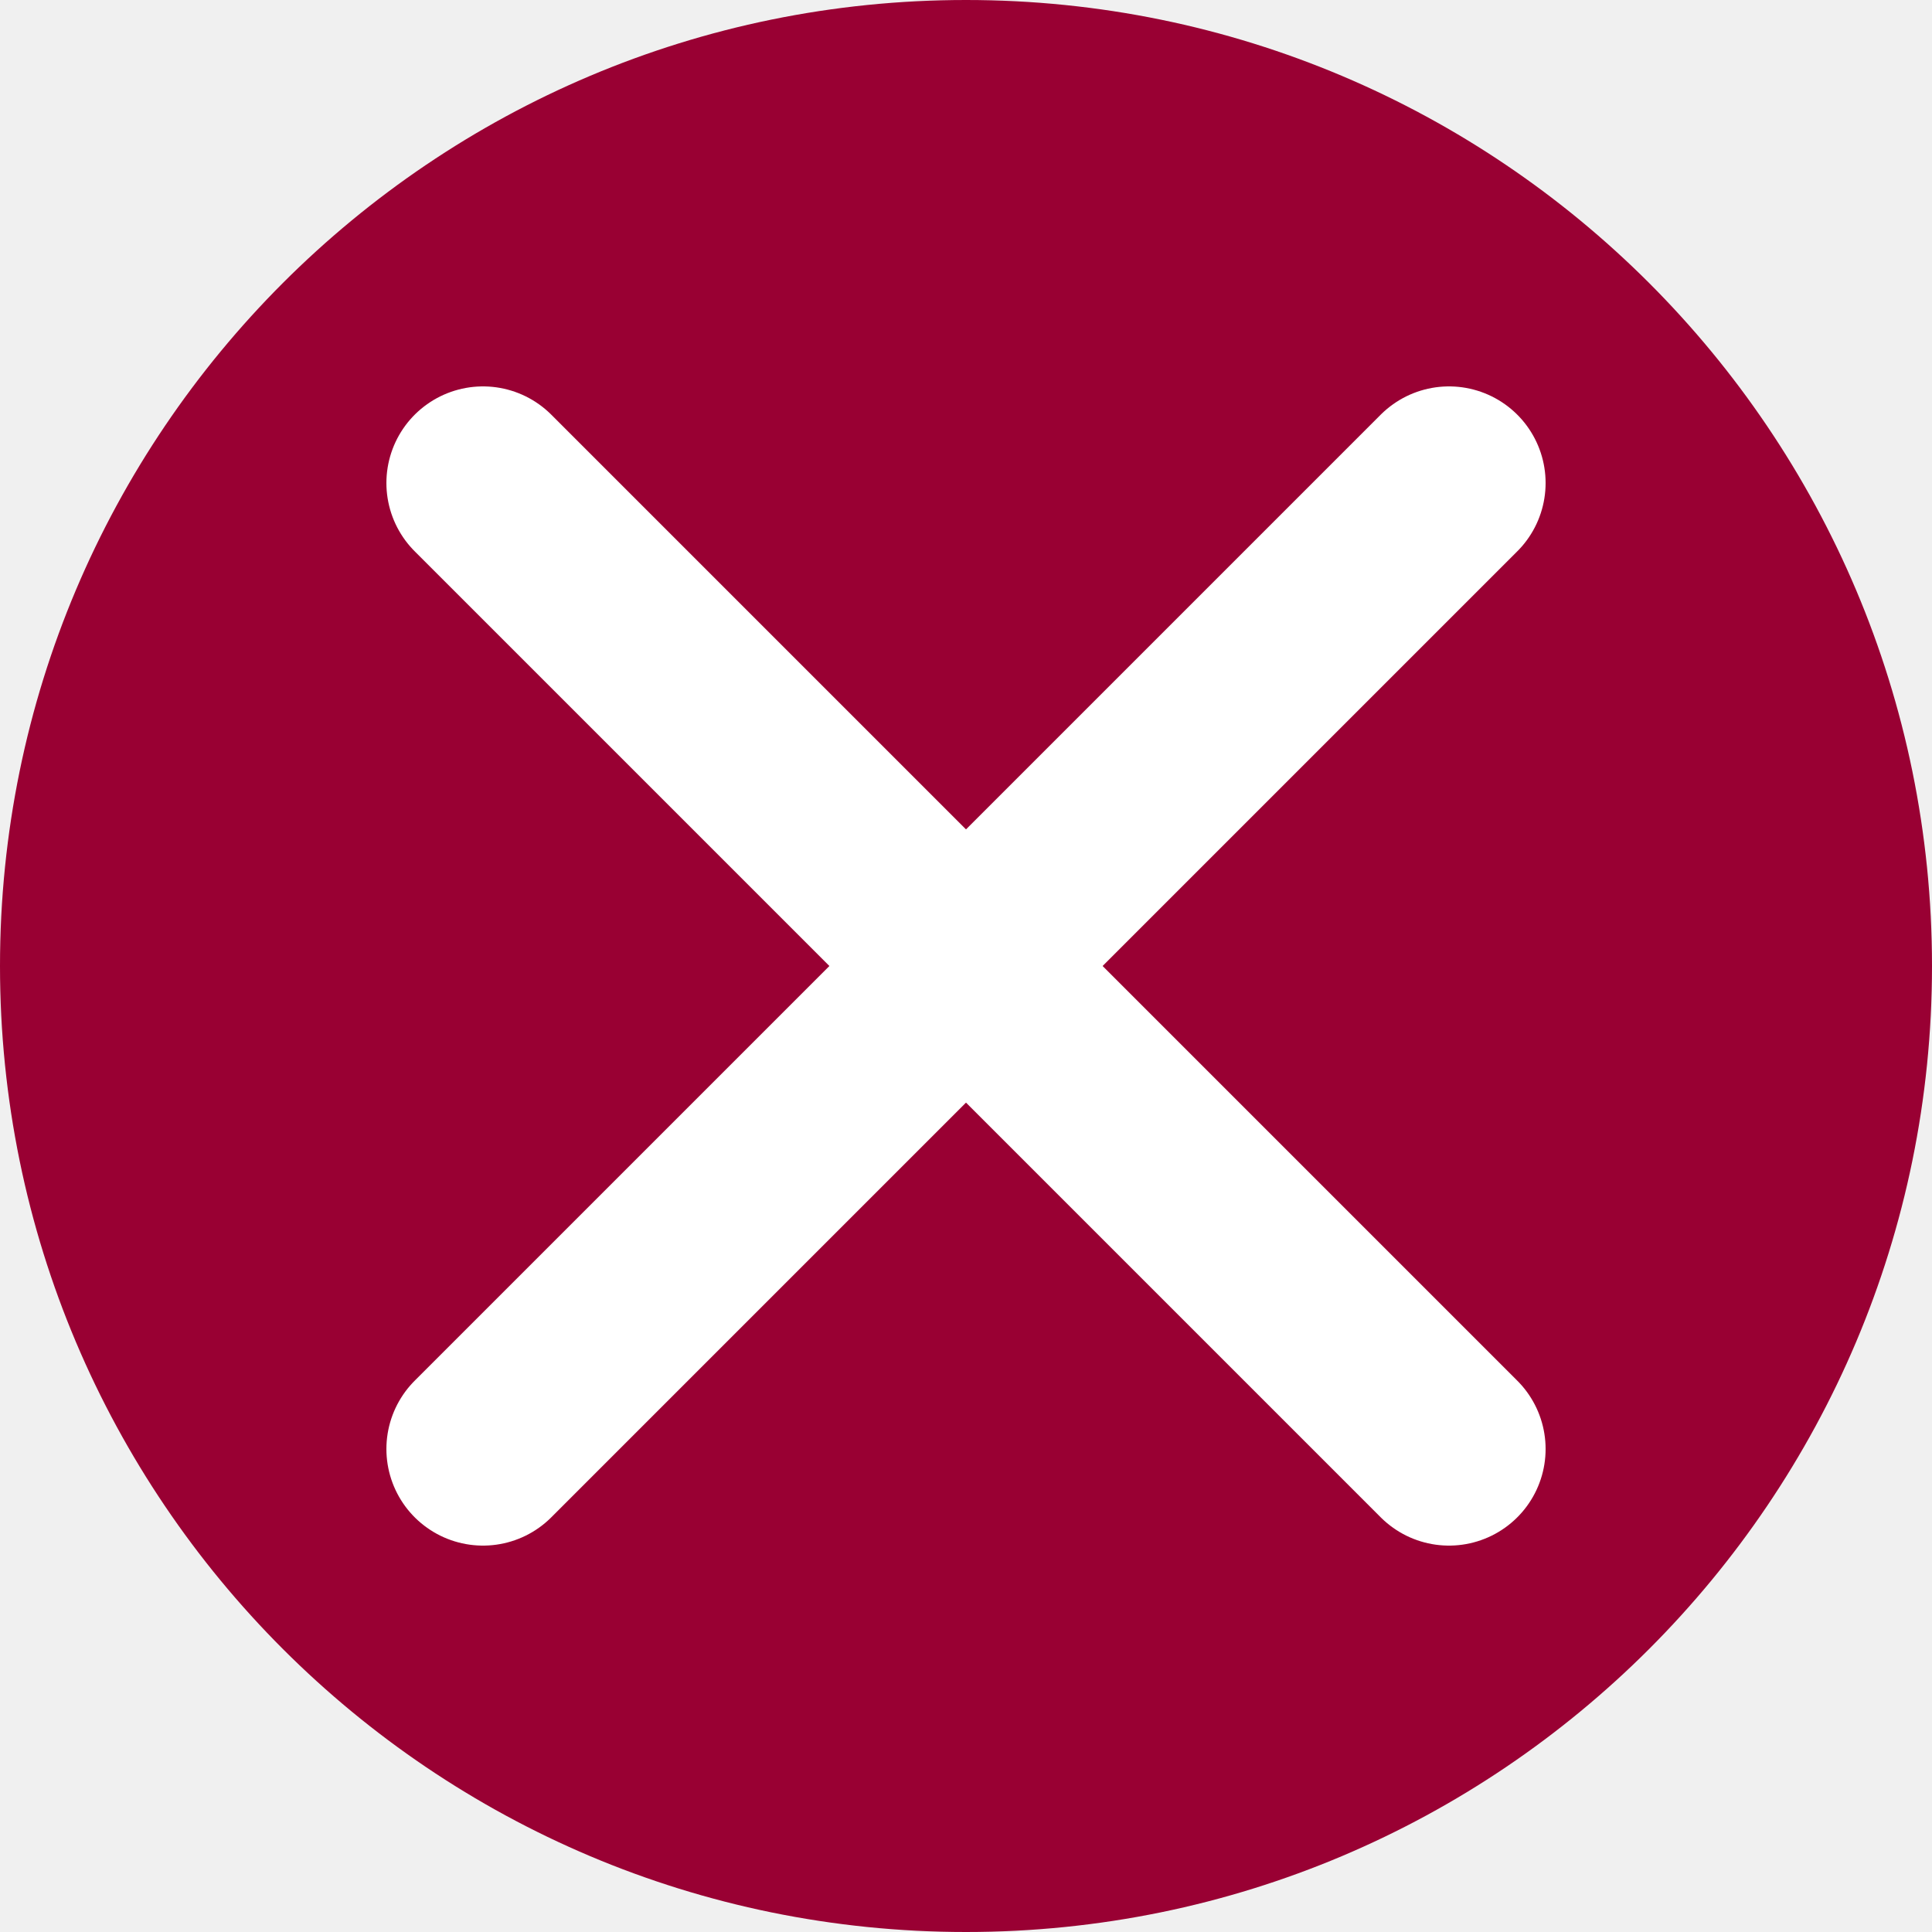
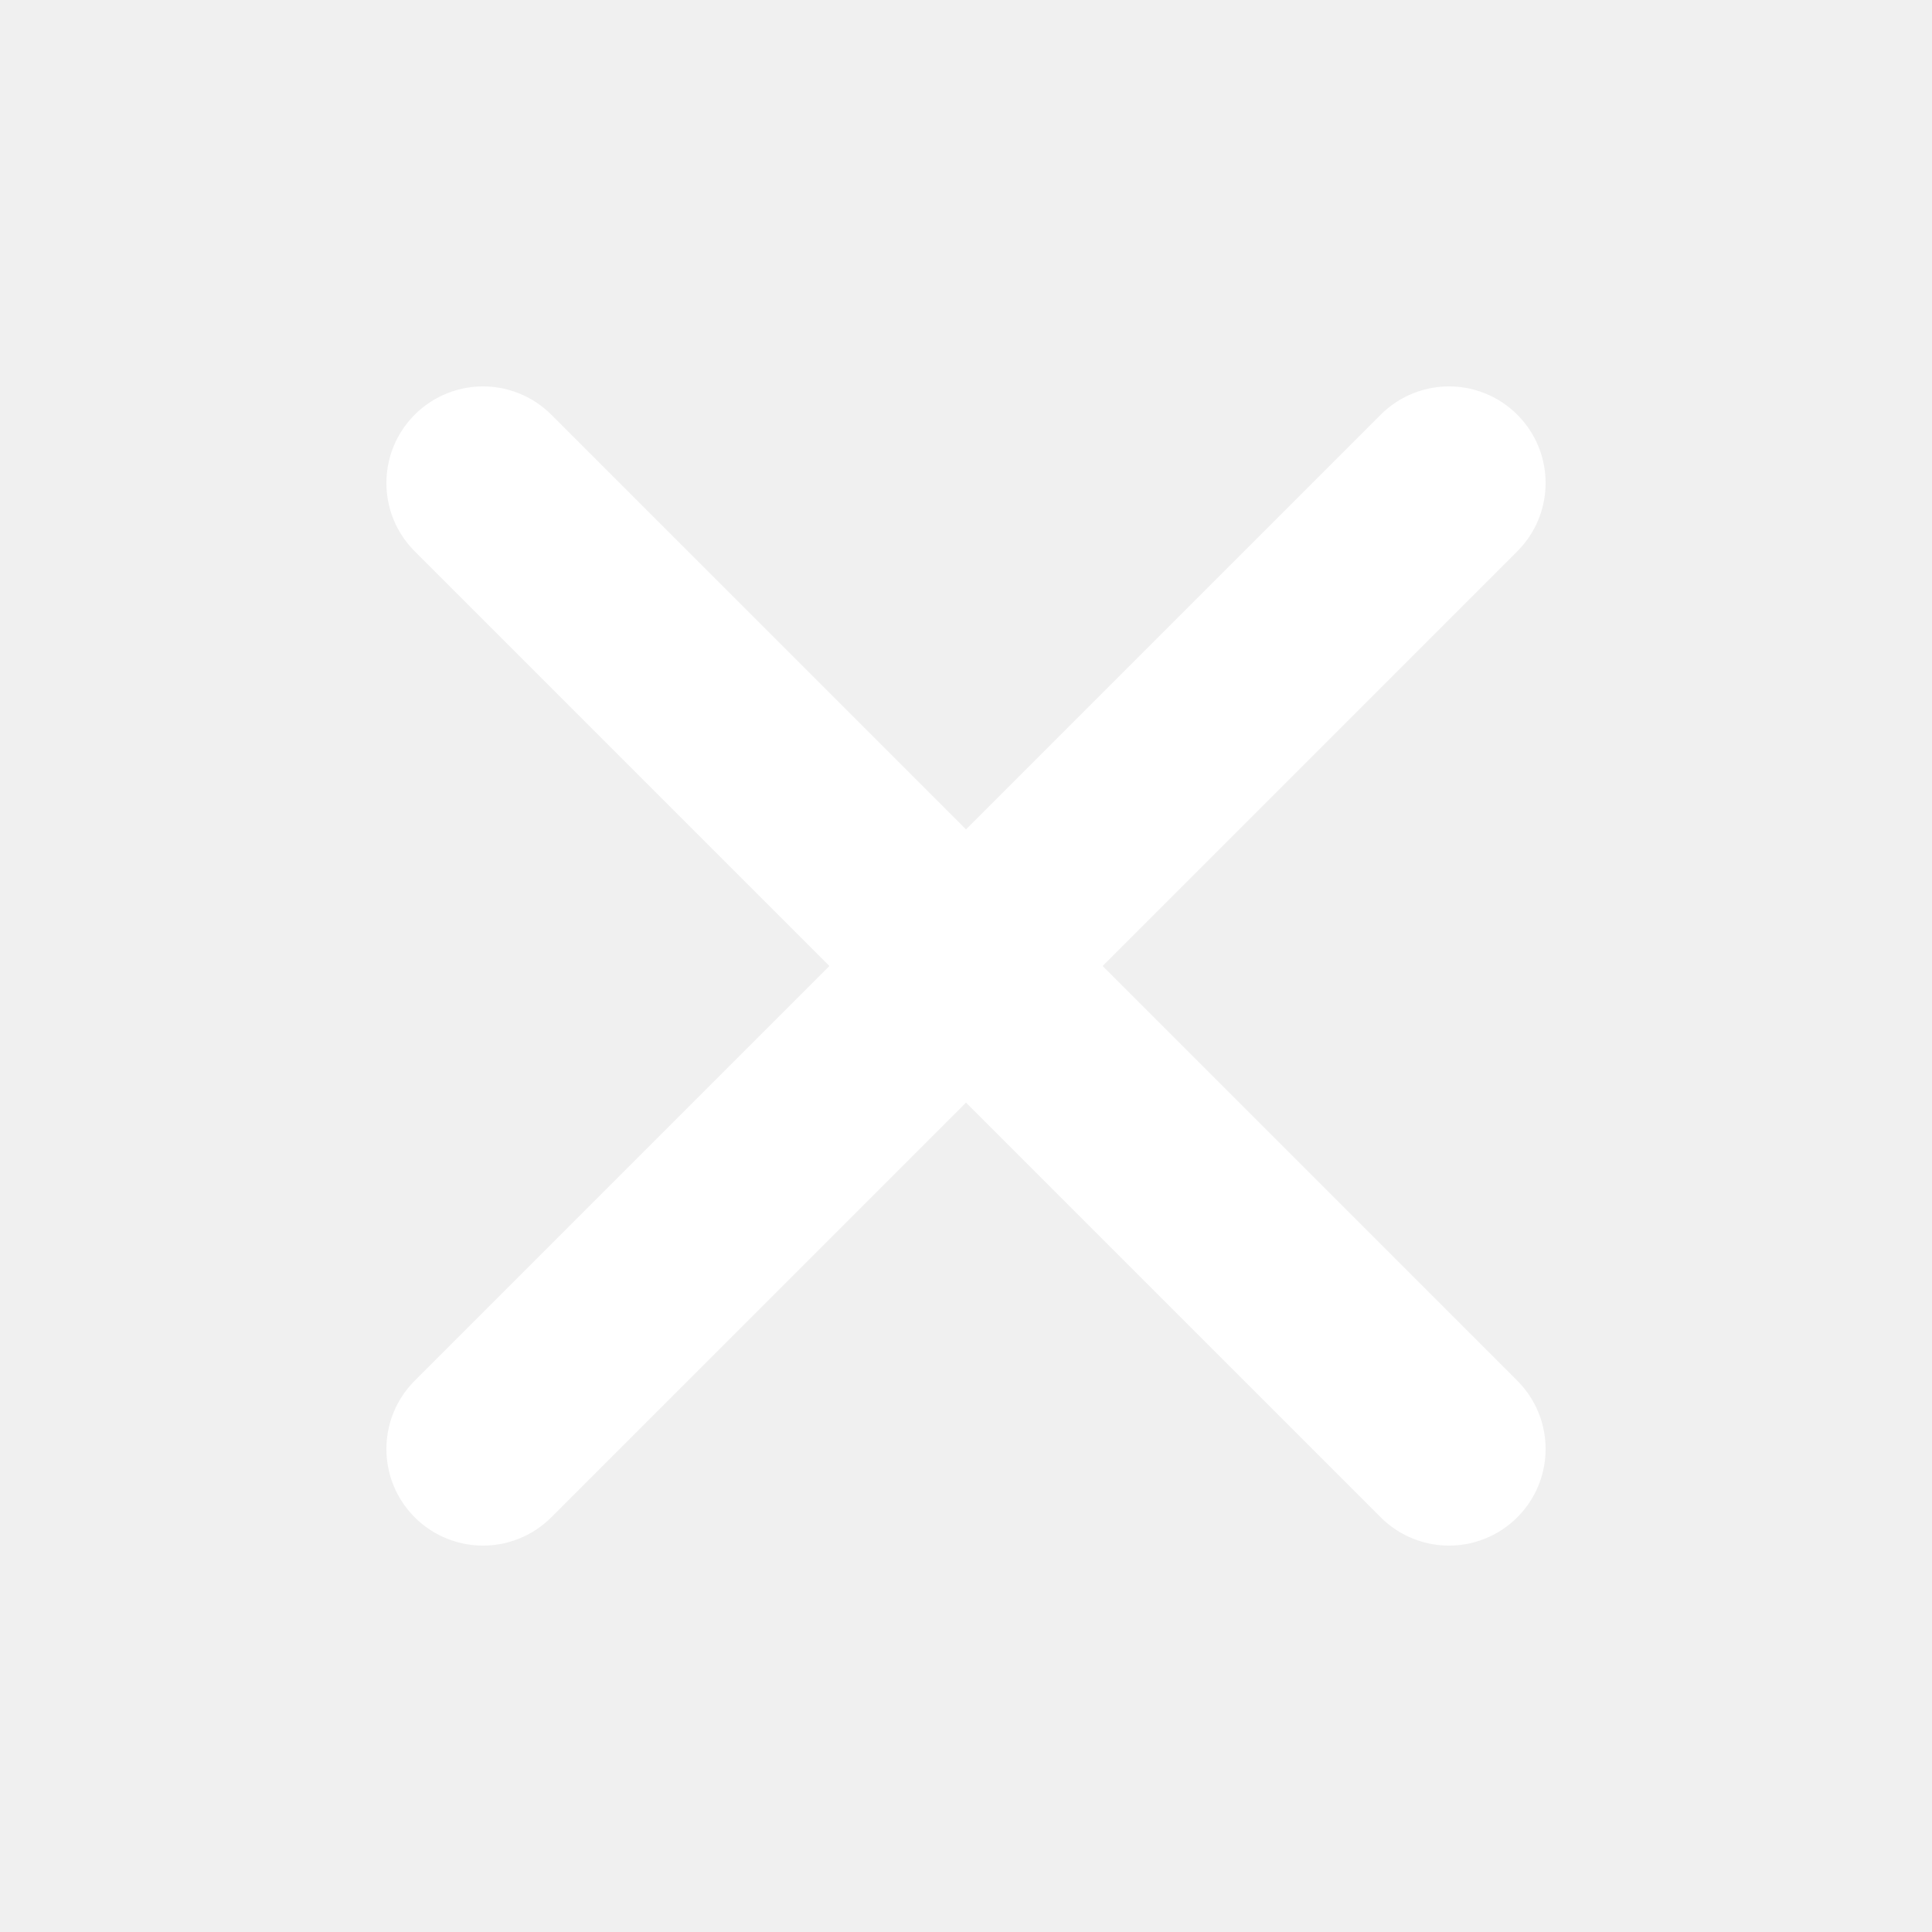
- <svg xmlns="http://www.w3.org/2000/svg" id="Layer_1" data-name="Layer 1" viewBox="0 0 100 100">
-   <defs>
-     <style>.cls-1{fill:#903;}.cls-2{fill:none;stroke:#fff;stroke-linecap:round;stroke-miterlimit:10;stroke-width:10px;}</style>
-   </defs>
-   <circle class="cls-1" cx="50" cy="50" r="50" />
-   <line class="cls-2" x1="75" y1="75" x2="25" y2="25" />
-   <line class="cls-2" x1="75" y1="25" x2="25" y2="75" />
+ <svg xmlns="http://www.w3.org/2000/svg" version="1.1" id="Layer_1" x="0px" y="0px" viewBox="0 0 100 100" style="enable-background:new 0 0 100 100;" xml:space="preserve">
+   <style type="text/css">
+ 	.st0{fill:none;stroke:#FFFFFF;stroke-width:10;stroke-linecap:round;stroke-miterlimit:10;}
+ </style>
+   <line class="st0" x1="75" y1="75" x2="25" y2="25" />
+   <line class="st0" x1="75" y1="25" x2="25" y2="75" />
</svg>
